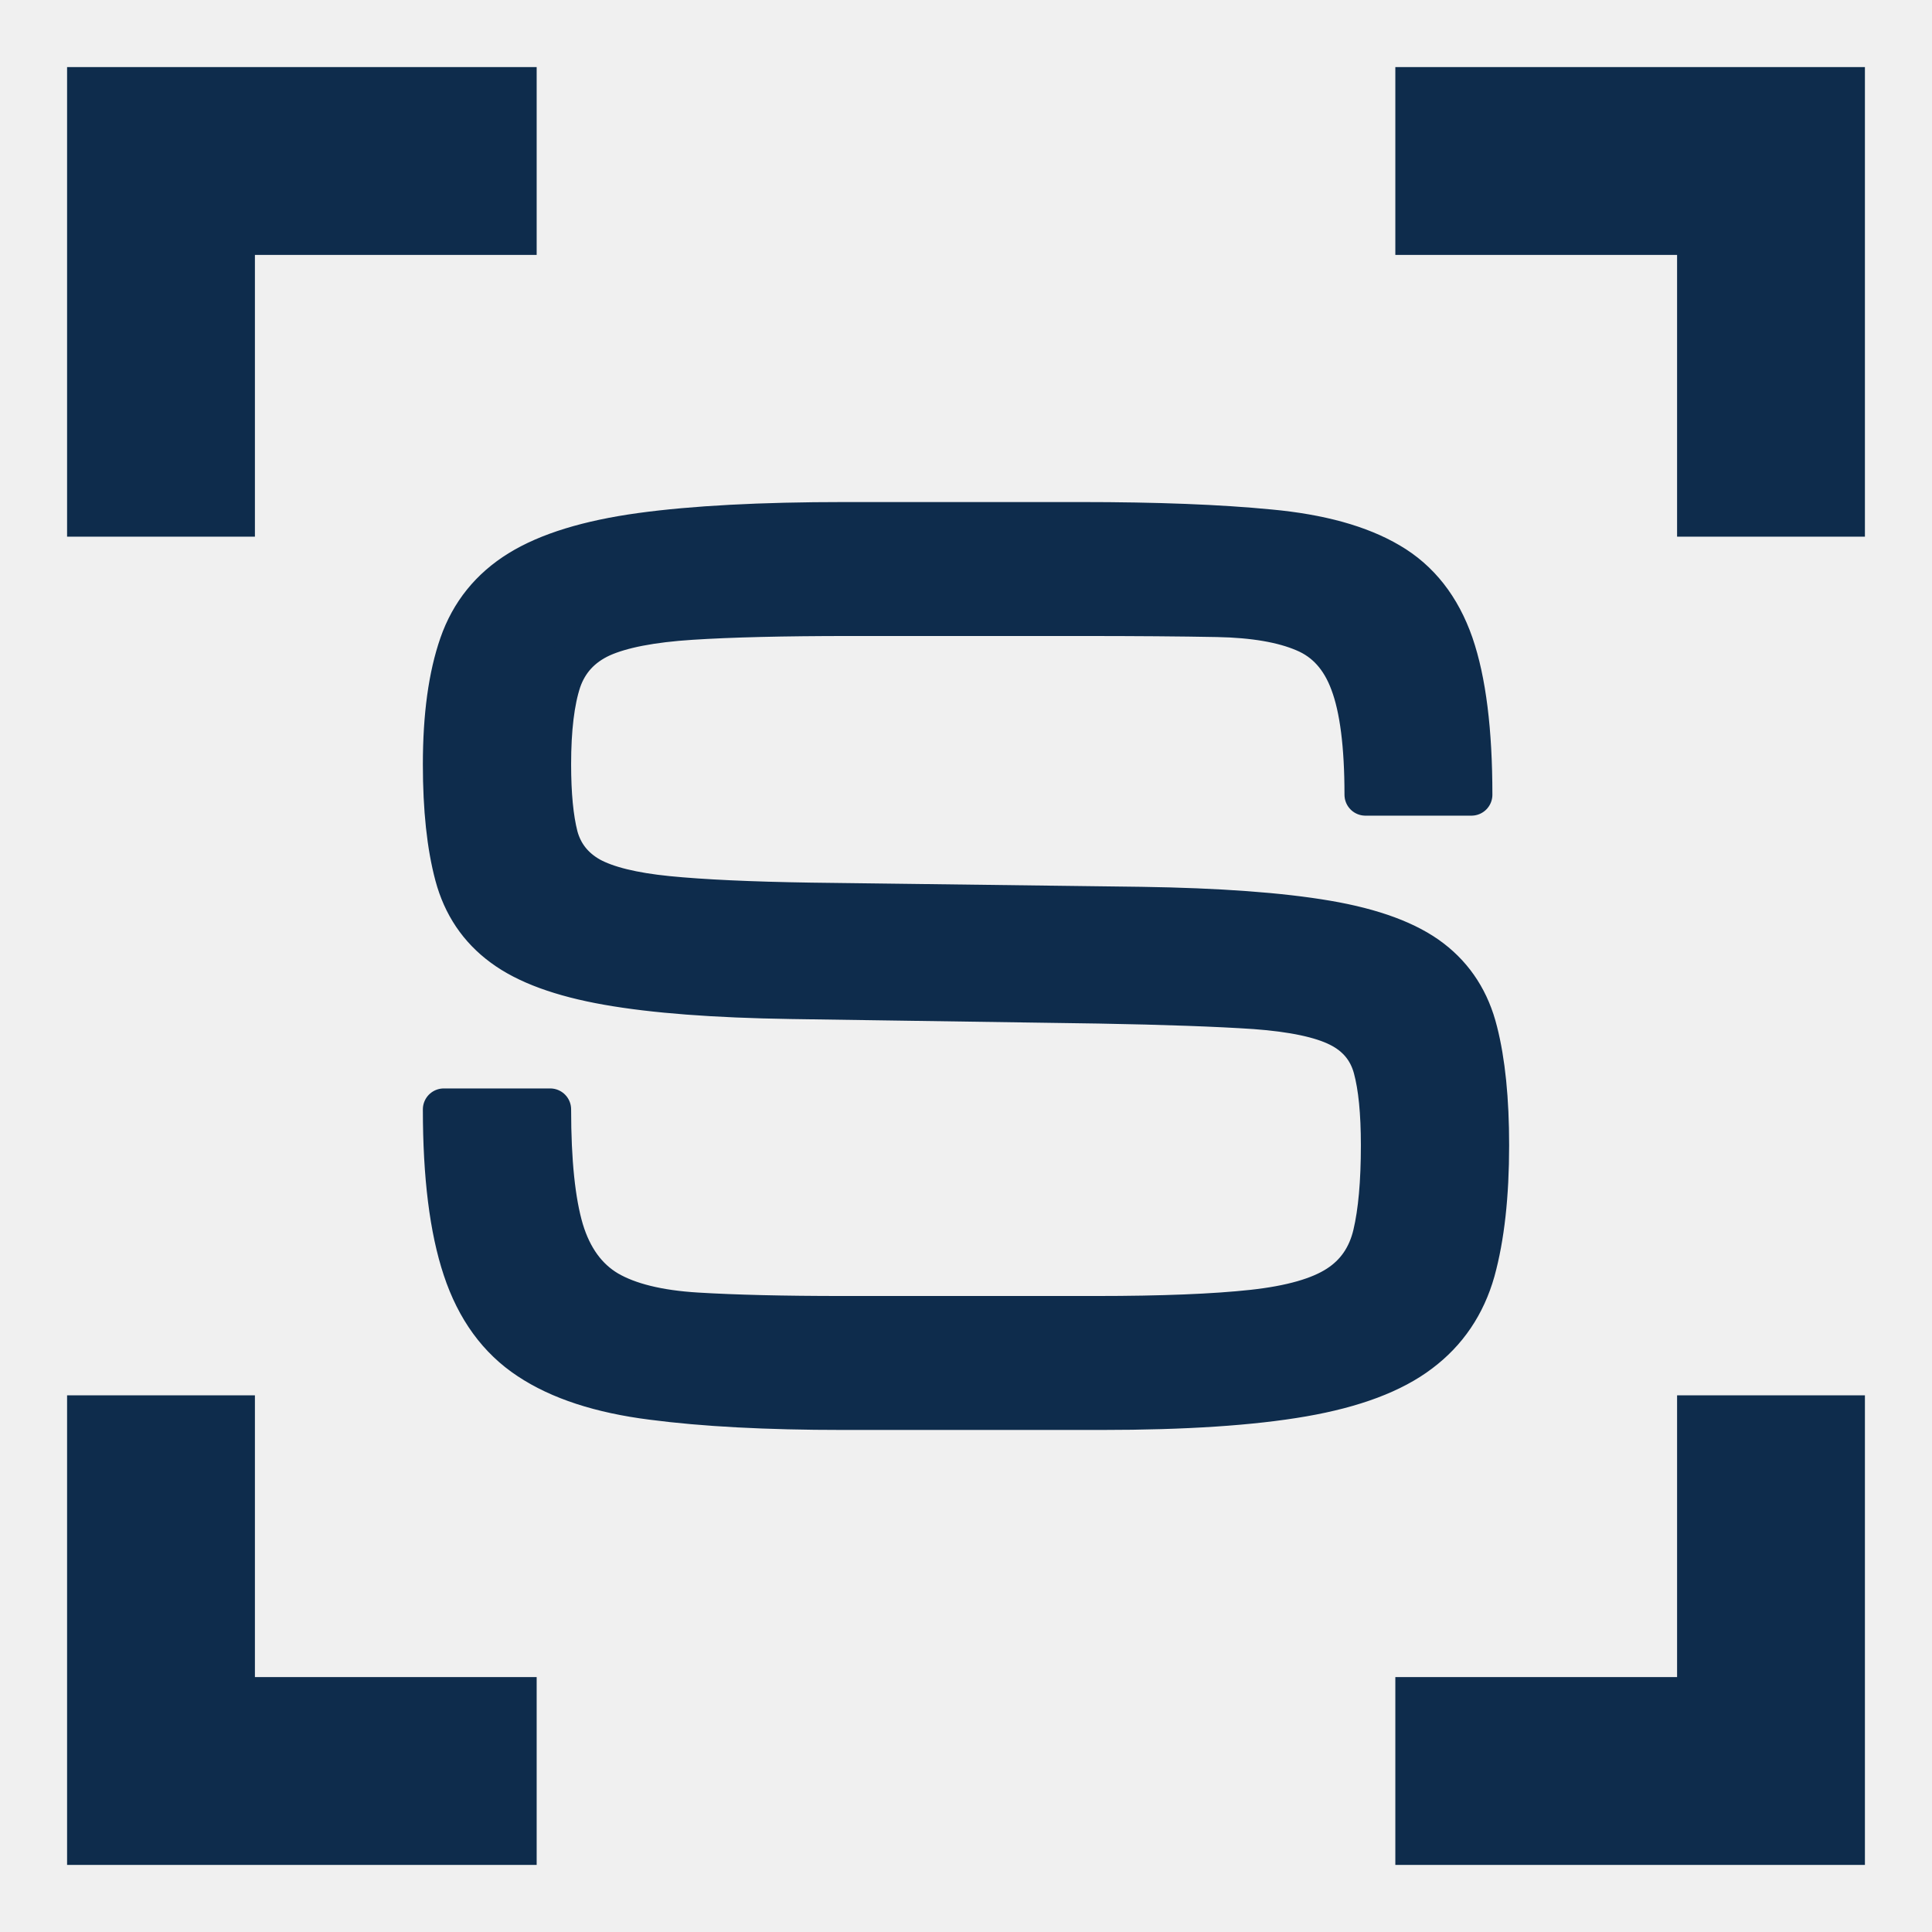
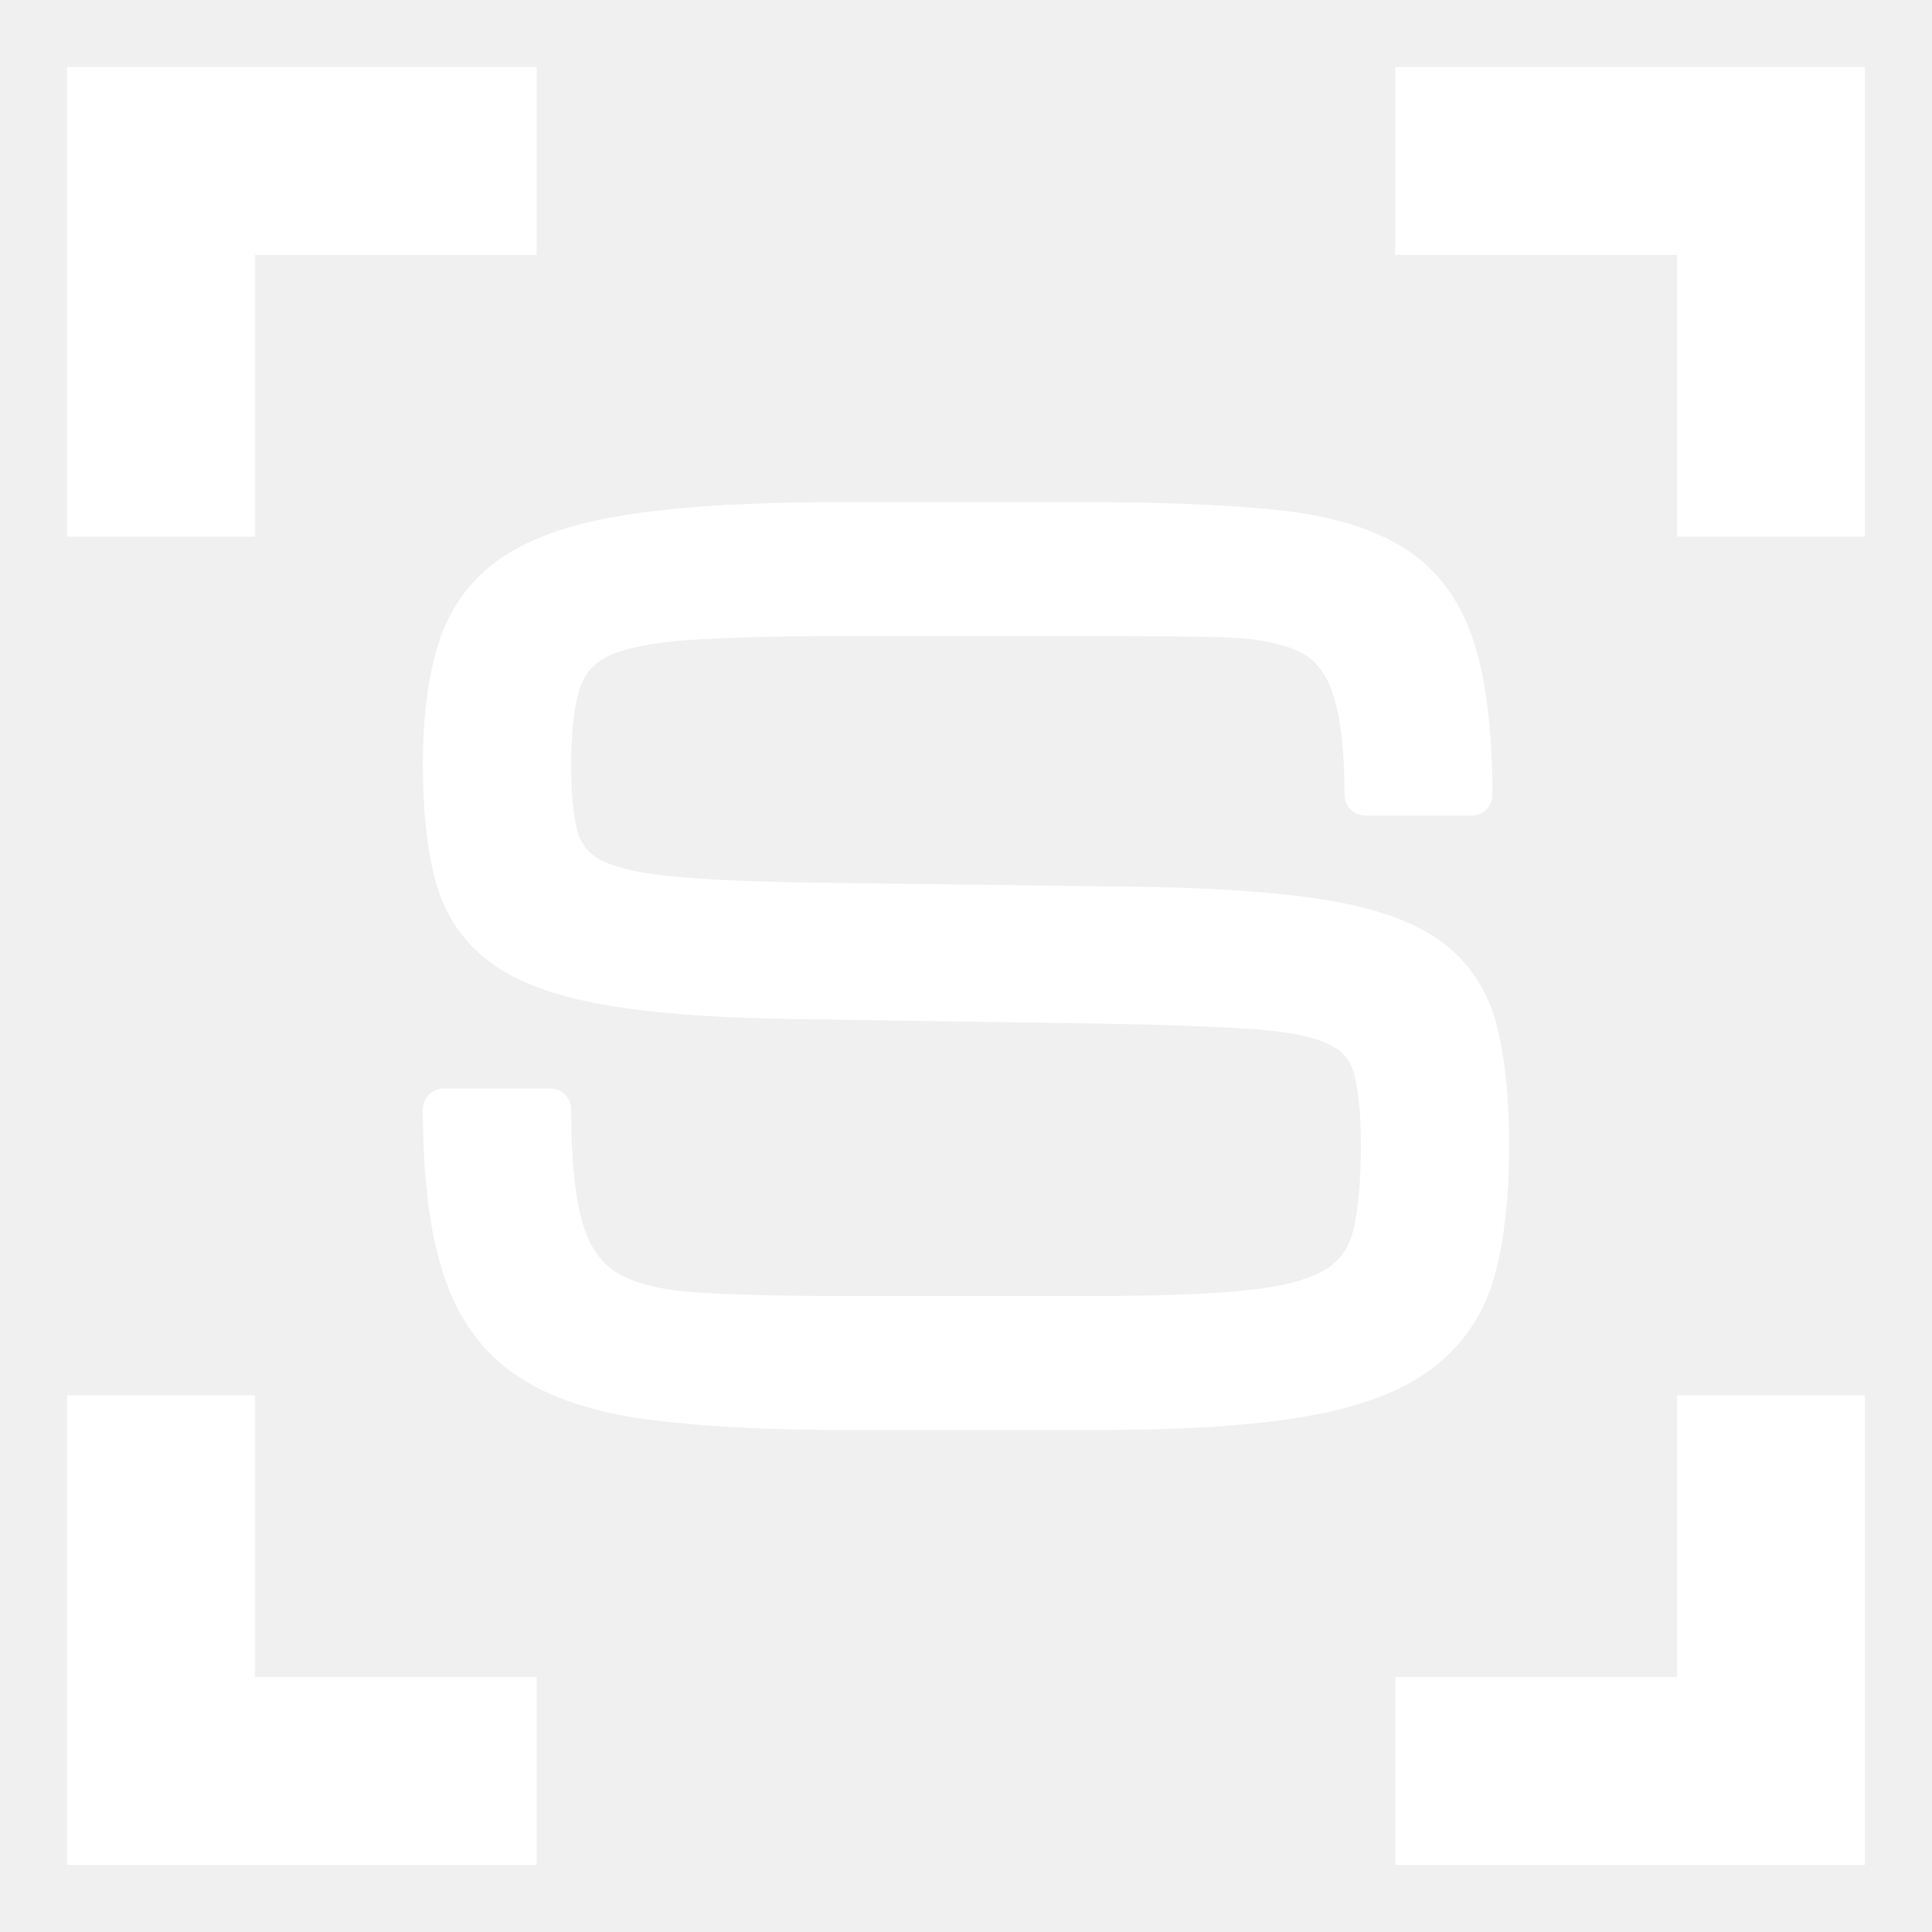
<svg xmlns="http://www.w3.org/2000/svg" viewBox="24 24 72 72">
-   <style>.b{fill:none;stroke:#0E2C4C;stroke-width:7}.s{fill:#0E2C4C;stroke:#0E2C4C;stroke-width:1.2;stroke-linejoin:round}@media (prefers-color-scheme:dark){.b{stroke:#FFFFFF}.s{fill:#FFFFFF;stroke:#FFFFFF}}</style>
+   <style>.b{fill:none;stroke:#FFFFFF;stroke-width:7}.s{fill:#FFFFFF;stroke:#FFFFFF;stroke-width:1.2;stroke-linejoin:round}</style>
  <path class="b" d="M30 44V30H44M76 30H90V44M90 76V90H76M44 90H30V76" />
  <path class="s" transform="translate(60 60) scale(1.3) translate(-60 -60)" d="M71.92 65.14Q71.92 63.73 71.7 62.92Q71.48 62.11 70.7 61.72Q69.92 61.33 68.29 61.21Q66.65 61.1 63.81 61.05L54.98 60.92Q51.71 60.87 49.73 60.52Q47.74 60.17 46.73 59.42Q45.71 58.67 45.37 57.4Q45.03 56.13 45.03 54.22Q45.03 52.14 45.5 50.79Q45.97 49.44 47.2 48.68Q48.43 47.92 50.68 47.61Q52.94 47.3 56.51 47.3H63.3Q66.54 47.3 68.7 47.51Q70.86 47.71 72.13 48.46Q73.4 49.2 73.95 50.78Q74.49 52.35 74.49 55.09H71.45Q71.45 52.97 71.04 51.88Q70.64 50.79 69.71 50.4Q68.78 50 67.21 49.97Q65.64 49.94 63.3 49.94H56.67Q53.82 49.94 52.12 50.05Q50.41 50.16 49.54 50.55Q48.67 50.95 48.37 51.82Q48.08 52.7 48.08 54.22Q48.08 55.51 48.28 56.29Q48.49 57.06 49.21 57.47Q49.94 57.87 51.44 58.02Q52.95 58.17 55.55 58.21L65.02 58.33Q68.35 58.38 70.34 58.72Q72.33 59.06 73.33 59.83Q74.32 60.59 74.64 61.88Q74.97 63.17 74.97 65.14Q74.97 67.29 74.57 68.74Q74.16 70.19 73 71.06Q71.84 71.94 69.65 72.32Q67.46 72.7 63.89 72.7H56.46Q53.21 72.7 51 72.41Q48.79 72.13 47.48 71.26Q46.17 70.4 45.6 68.68Q45.03 66.97 45.03 64.11H48.08Q48.08 66.35 48.44 67.57Q48.81 68.79 49.72 69.33Q50.63 69.86 52.28 69.96Q53.92 70.06 56.46 70.06H63.73Q66.57 70.06 68.22 69.88Q69.87 69.7 70.67 69.18Q71.46 68.67 71.69 67.7Q71.92 66.73 71.92 65.14Z" />
</svg>
